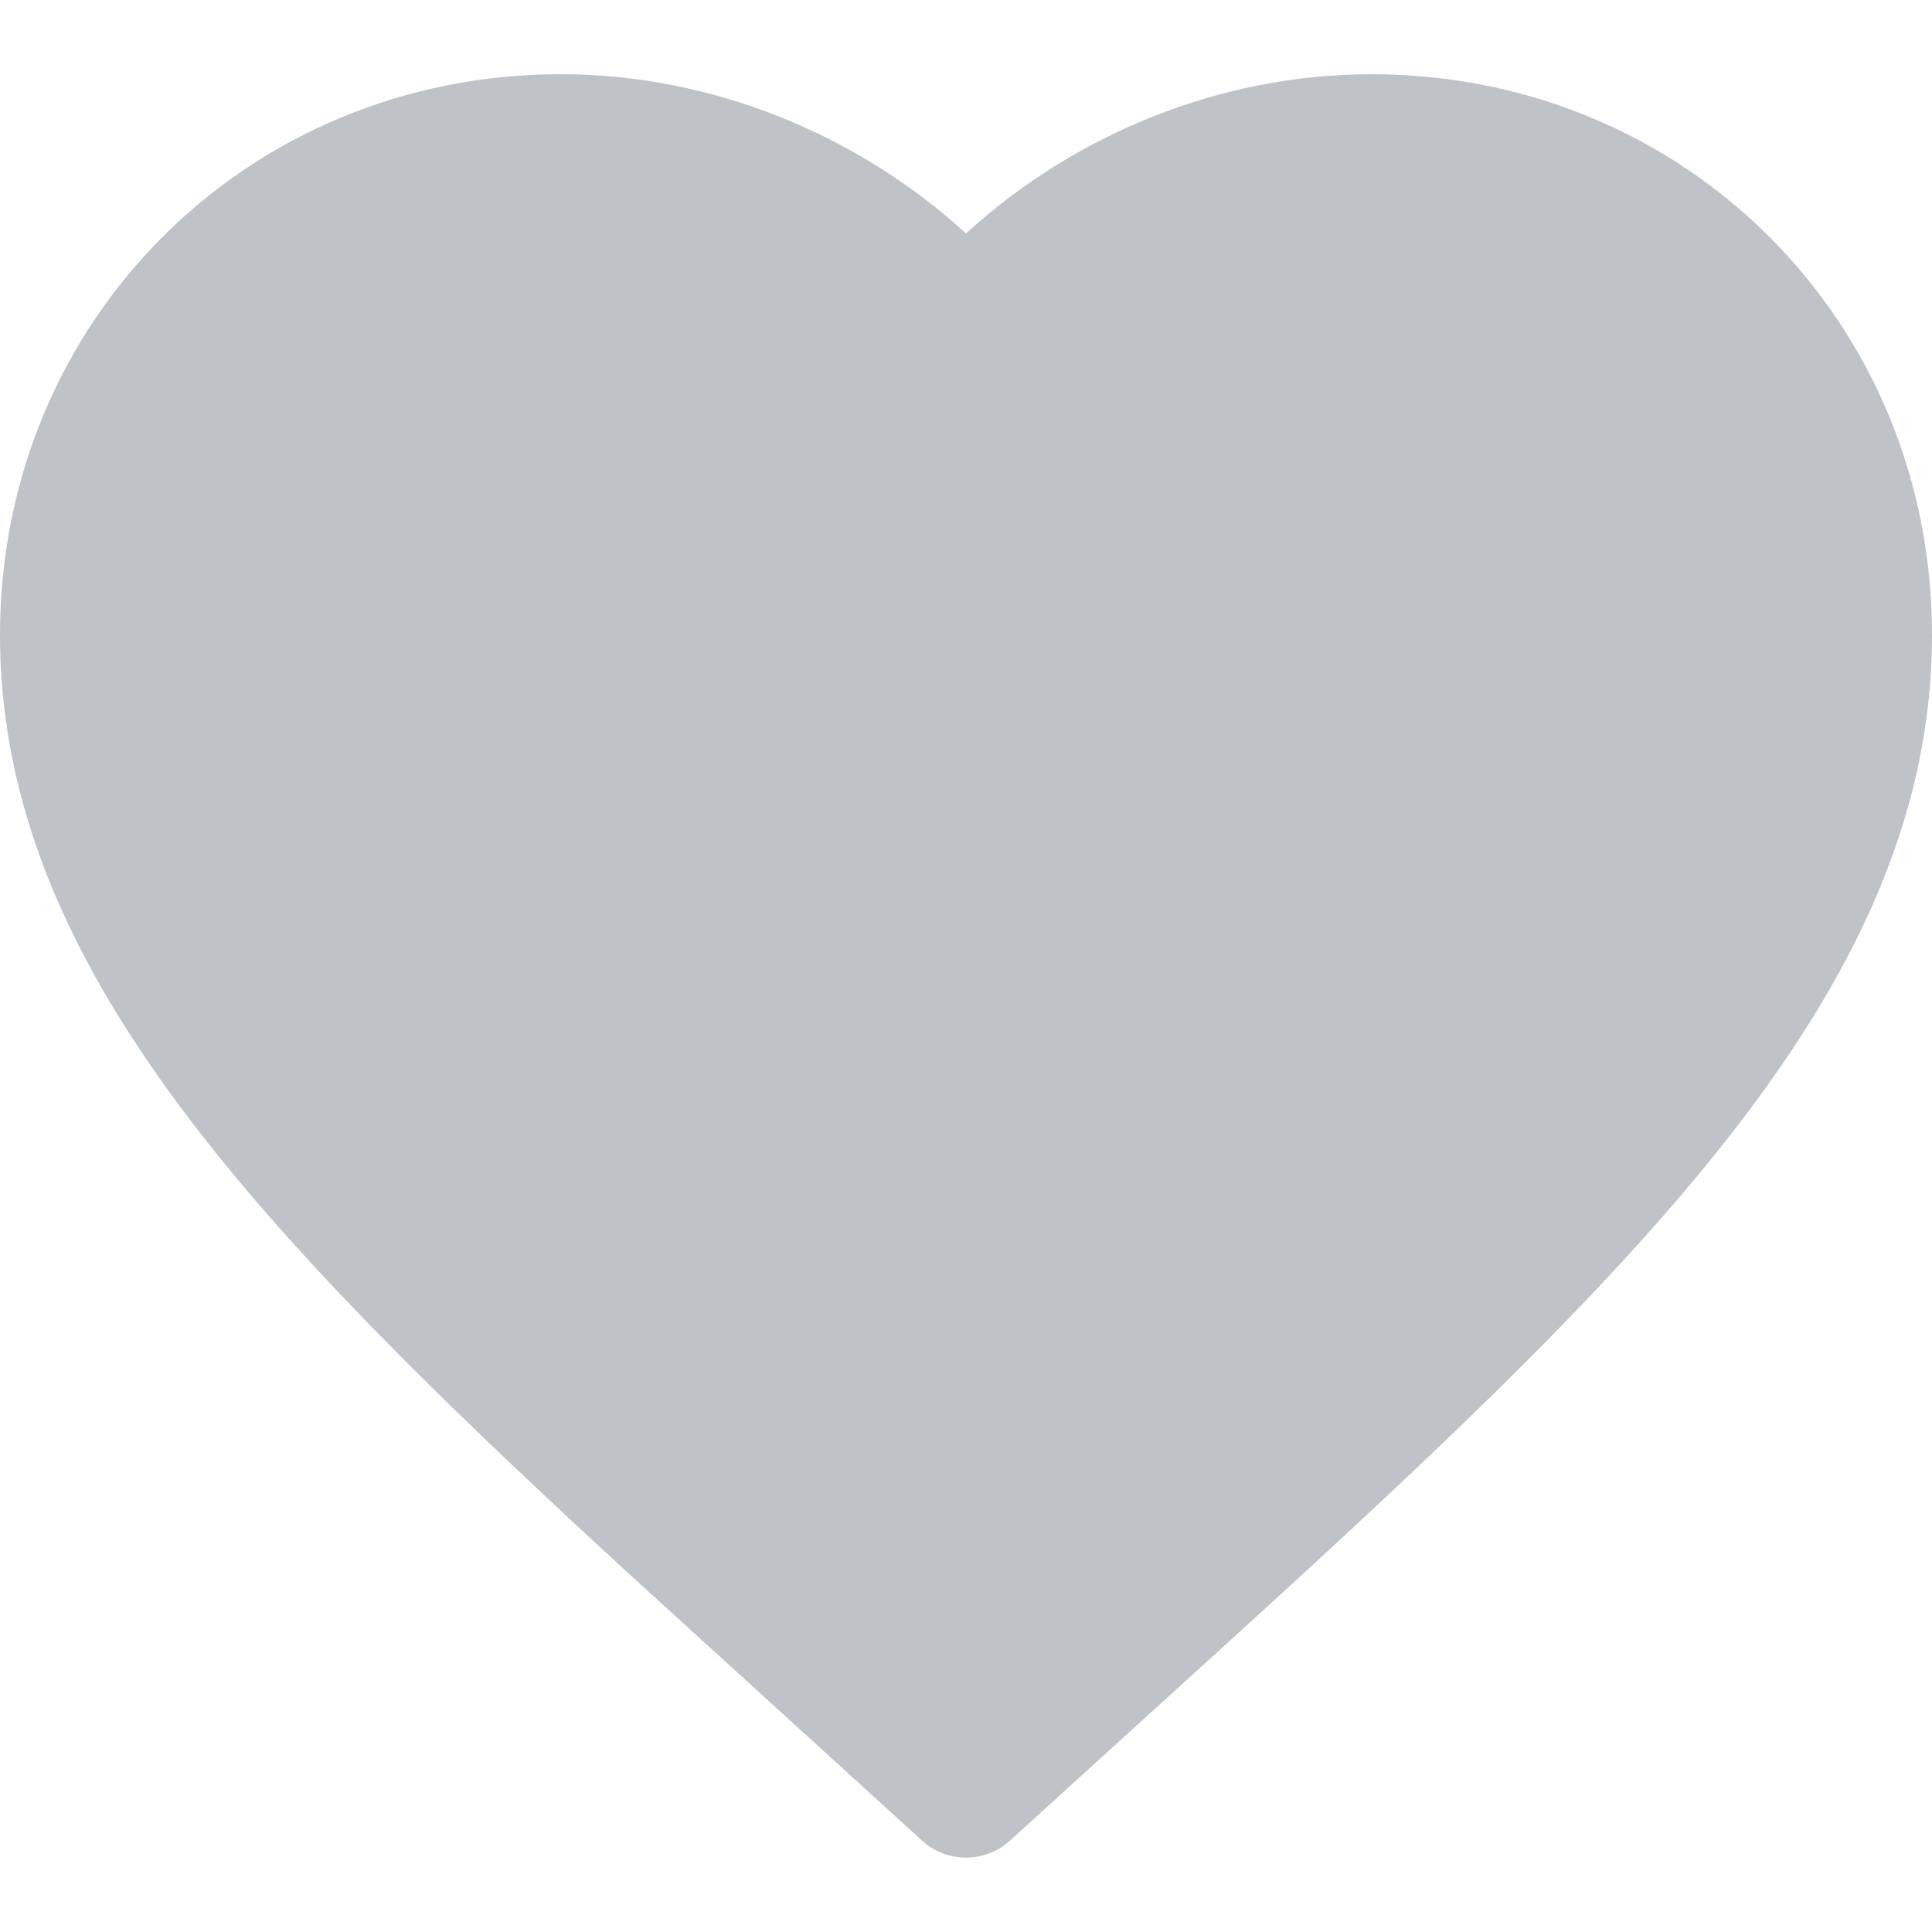
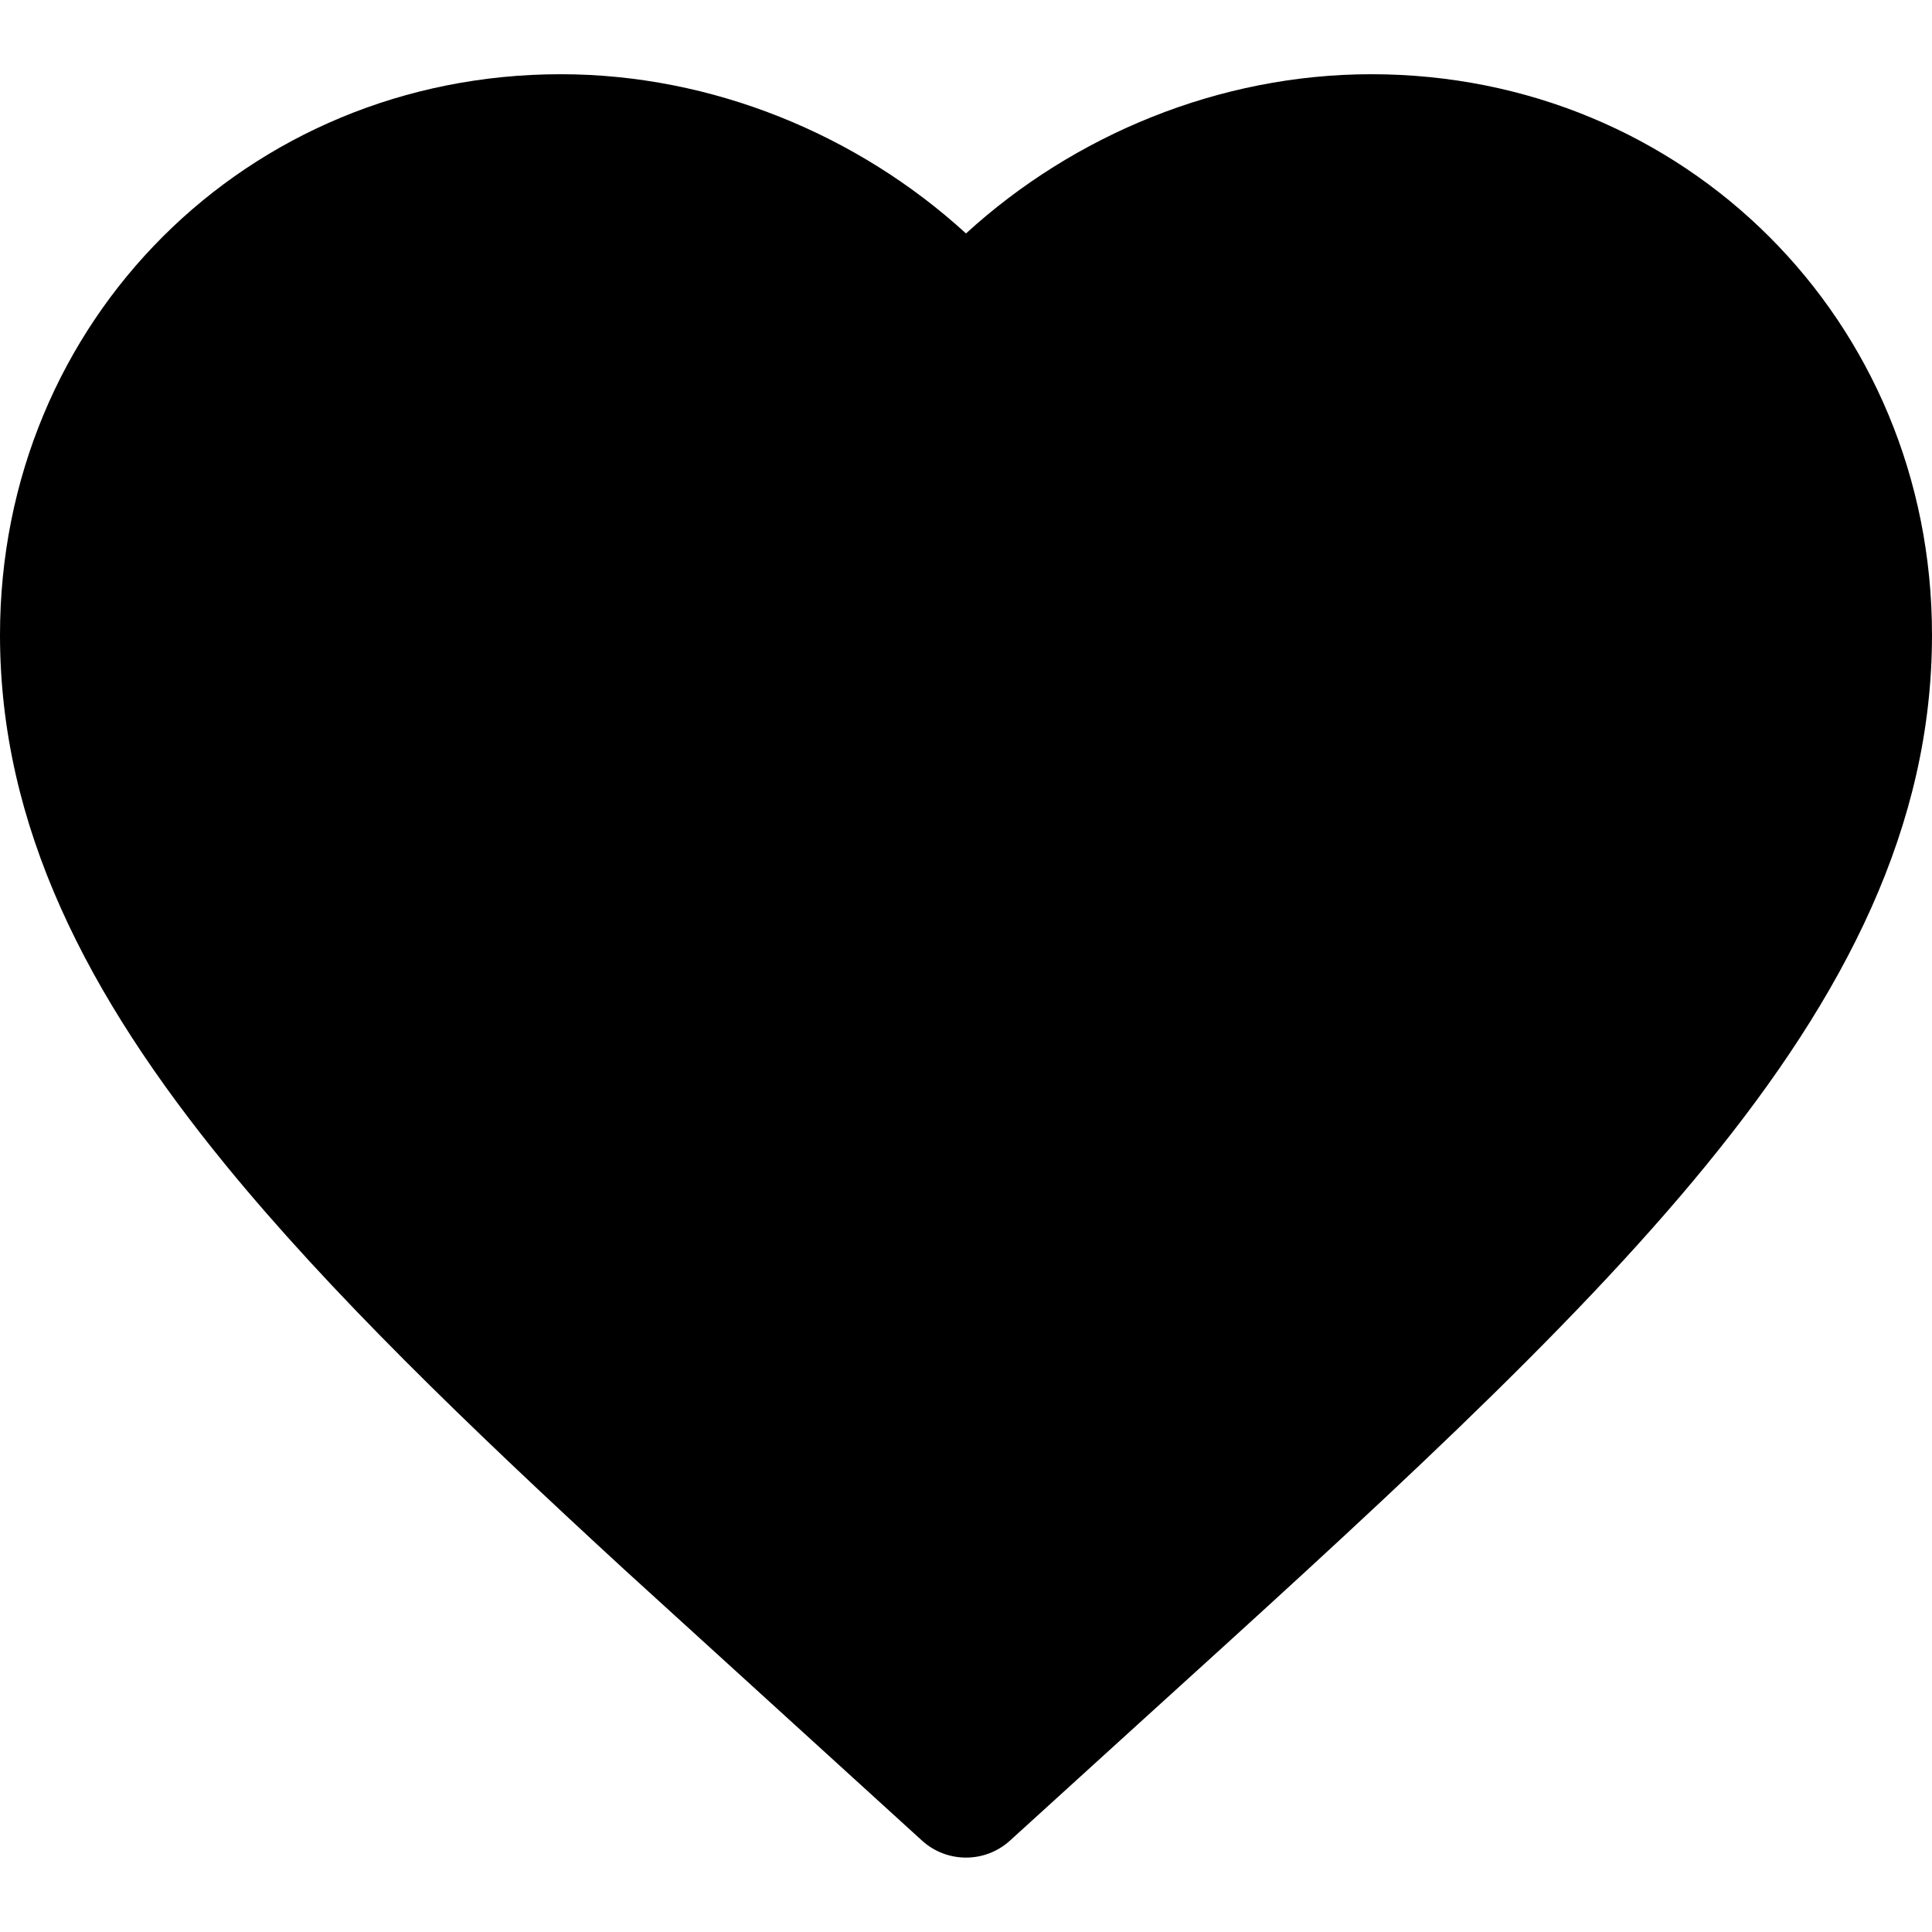
<svg xmlns="http://www.w3.org/2000/svg" width="24" height="24" viewBox="0 0 24 24" fill="none">
-   <path d="M24 7.887C24 10.263 22.922 12.361 21.195 14.474C19.477 16.576 17.033 18.791 14.168 21.39L12.546 22.865C12.237 23.146 11.763 23.146 11.454 22.865L7.767 19.508C5.79 17.69 4.094 16.05 2.805 14.474C1.078 12.361 0 10.263 0 7.887C0 3.981 3.072 0.922 6.965 0.922C8.851 0.922 10.66 1.675 12 2.9C13.34 1.675 15.149 0.922 17.035 0.922C20.928 0.922 24 3.981 24 7.887Z" fill="#BFC2C7" />
+   <path d="M24 7.887C24 10.263 22.922 12.361 21.195 14.474C19.477 16.576 17.033 18.791 14.168 21.39L12.546 22.865C12.237 23.146 11.763 23.146 11.454 22.865L7.767 19.508C5.79 17.69 4.094 16.05 2.805 14.474C1.078 12.361 0 10.263 0 7.887C0 3.981 3.072 0.922 6.965 0.922C8.851 0.922 10.66 1.675 12 2.9C13.34 1.675 15.149 0.922 17.035 0.922C20.928 0.922 24 3.981 24 7.887Z" fill="currentColor" />
</svg>
